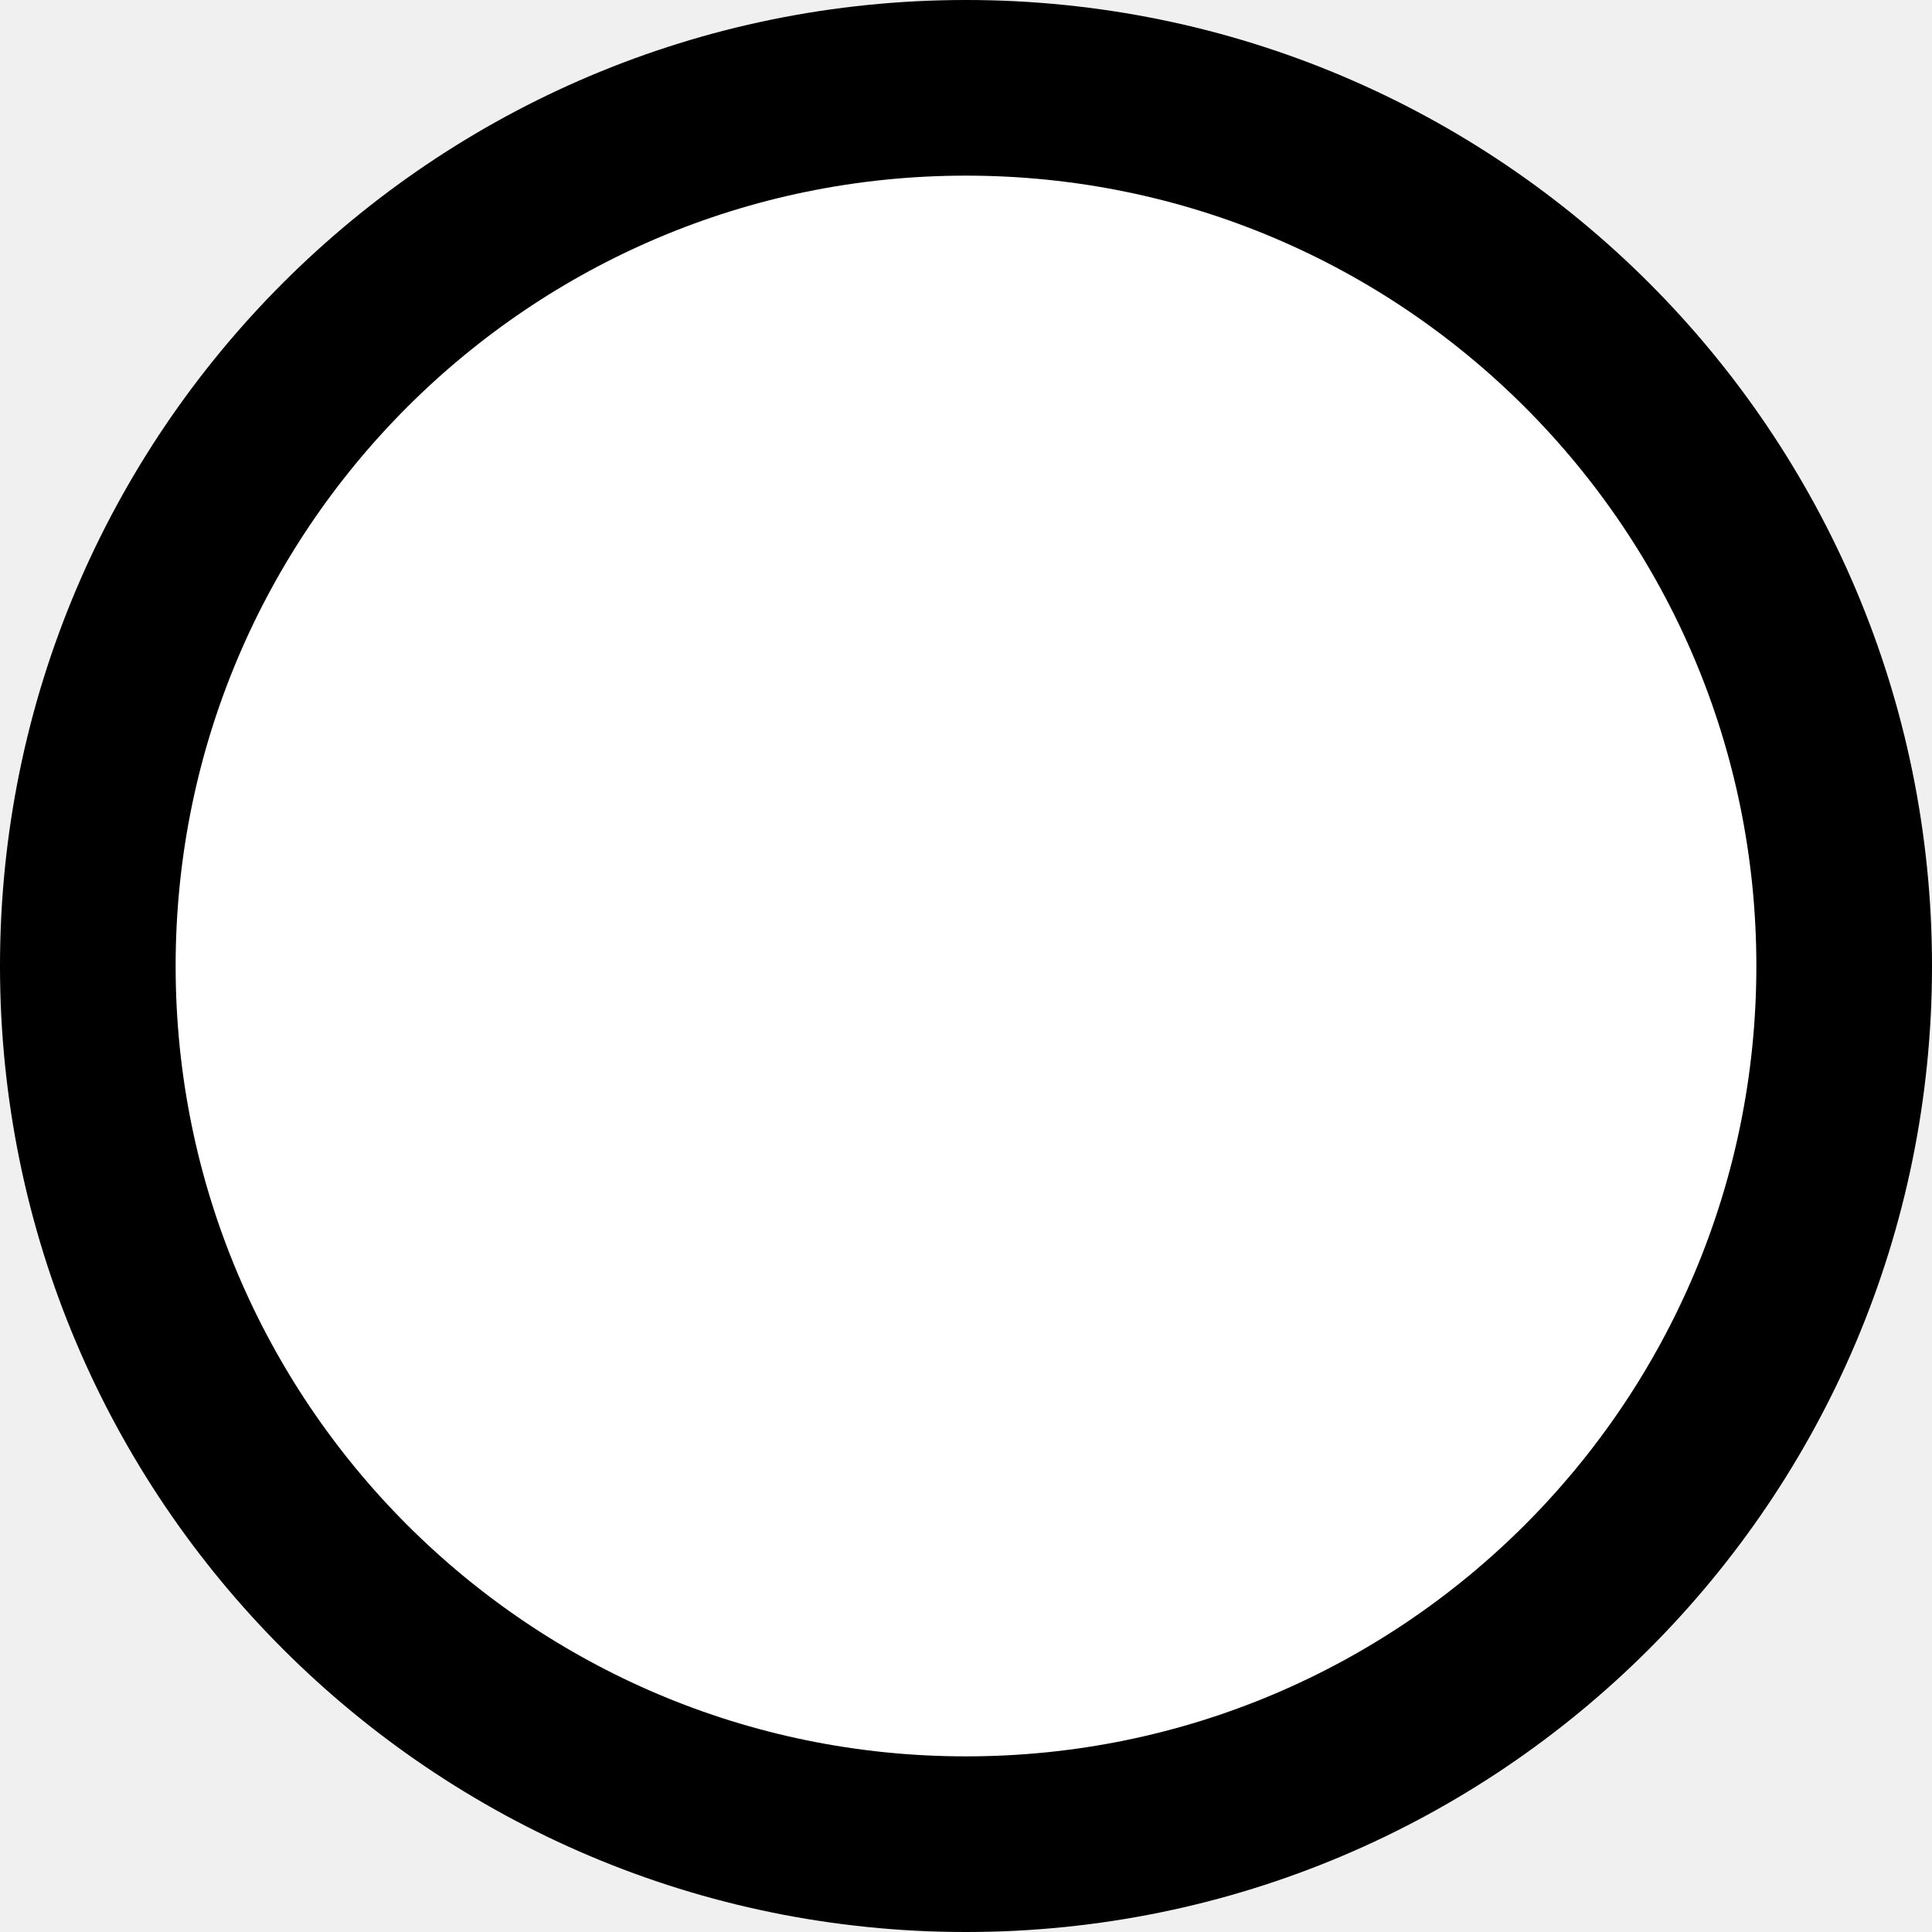
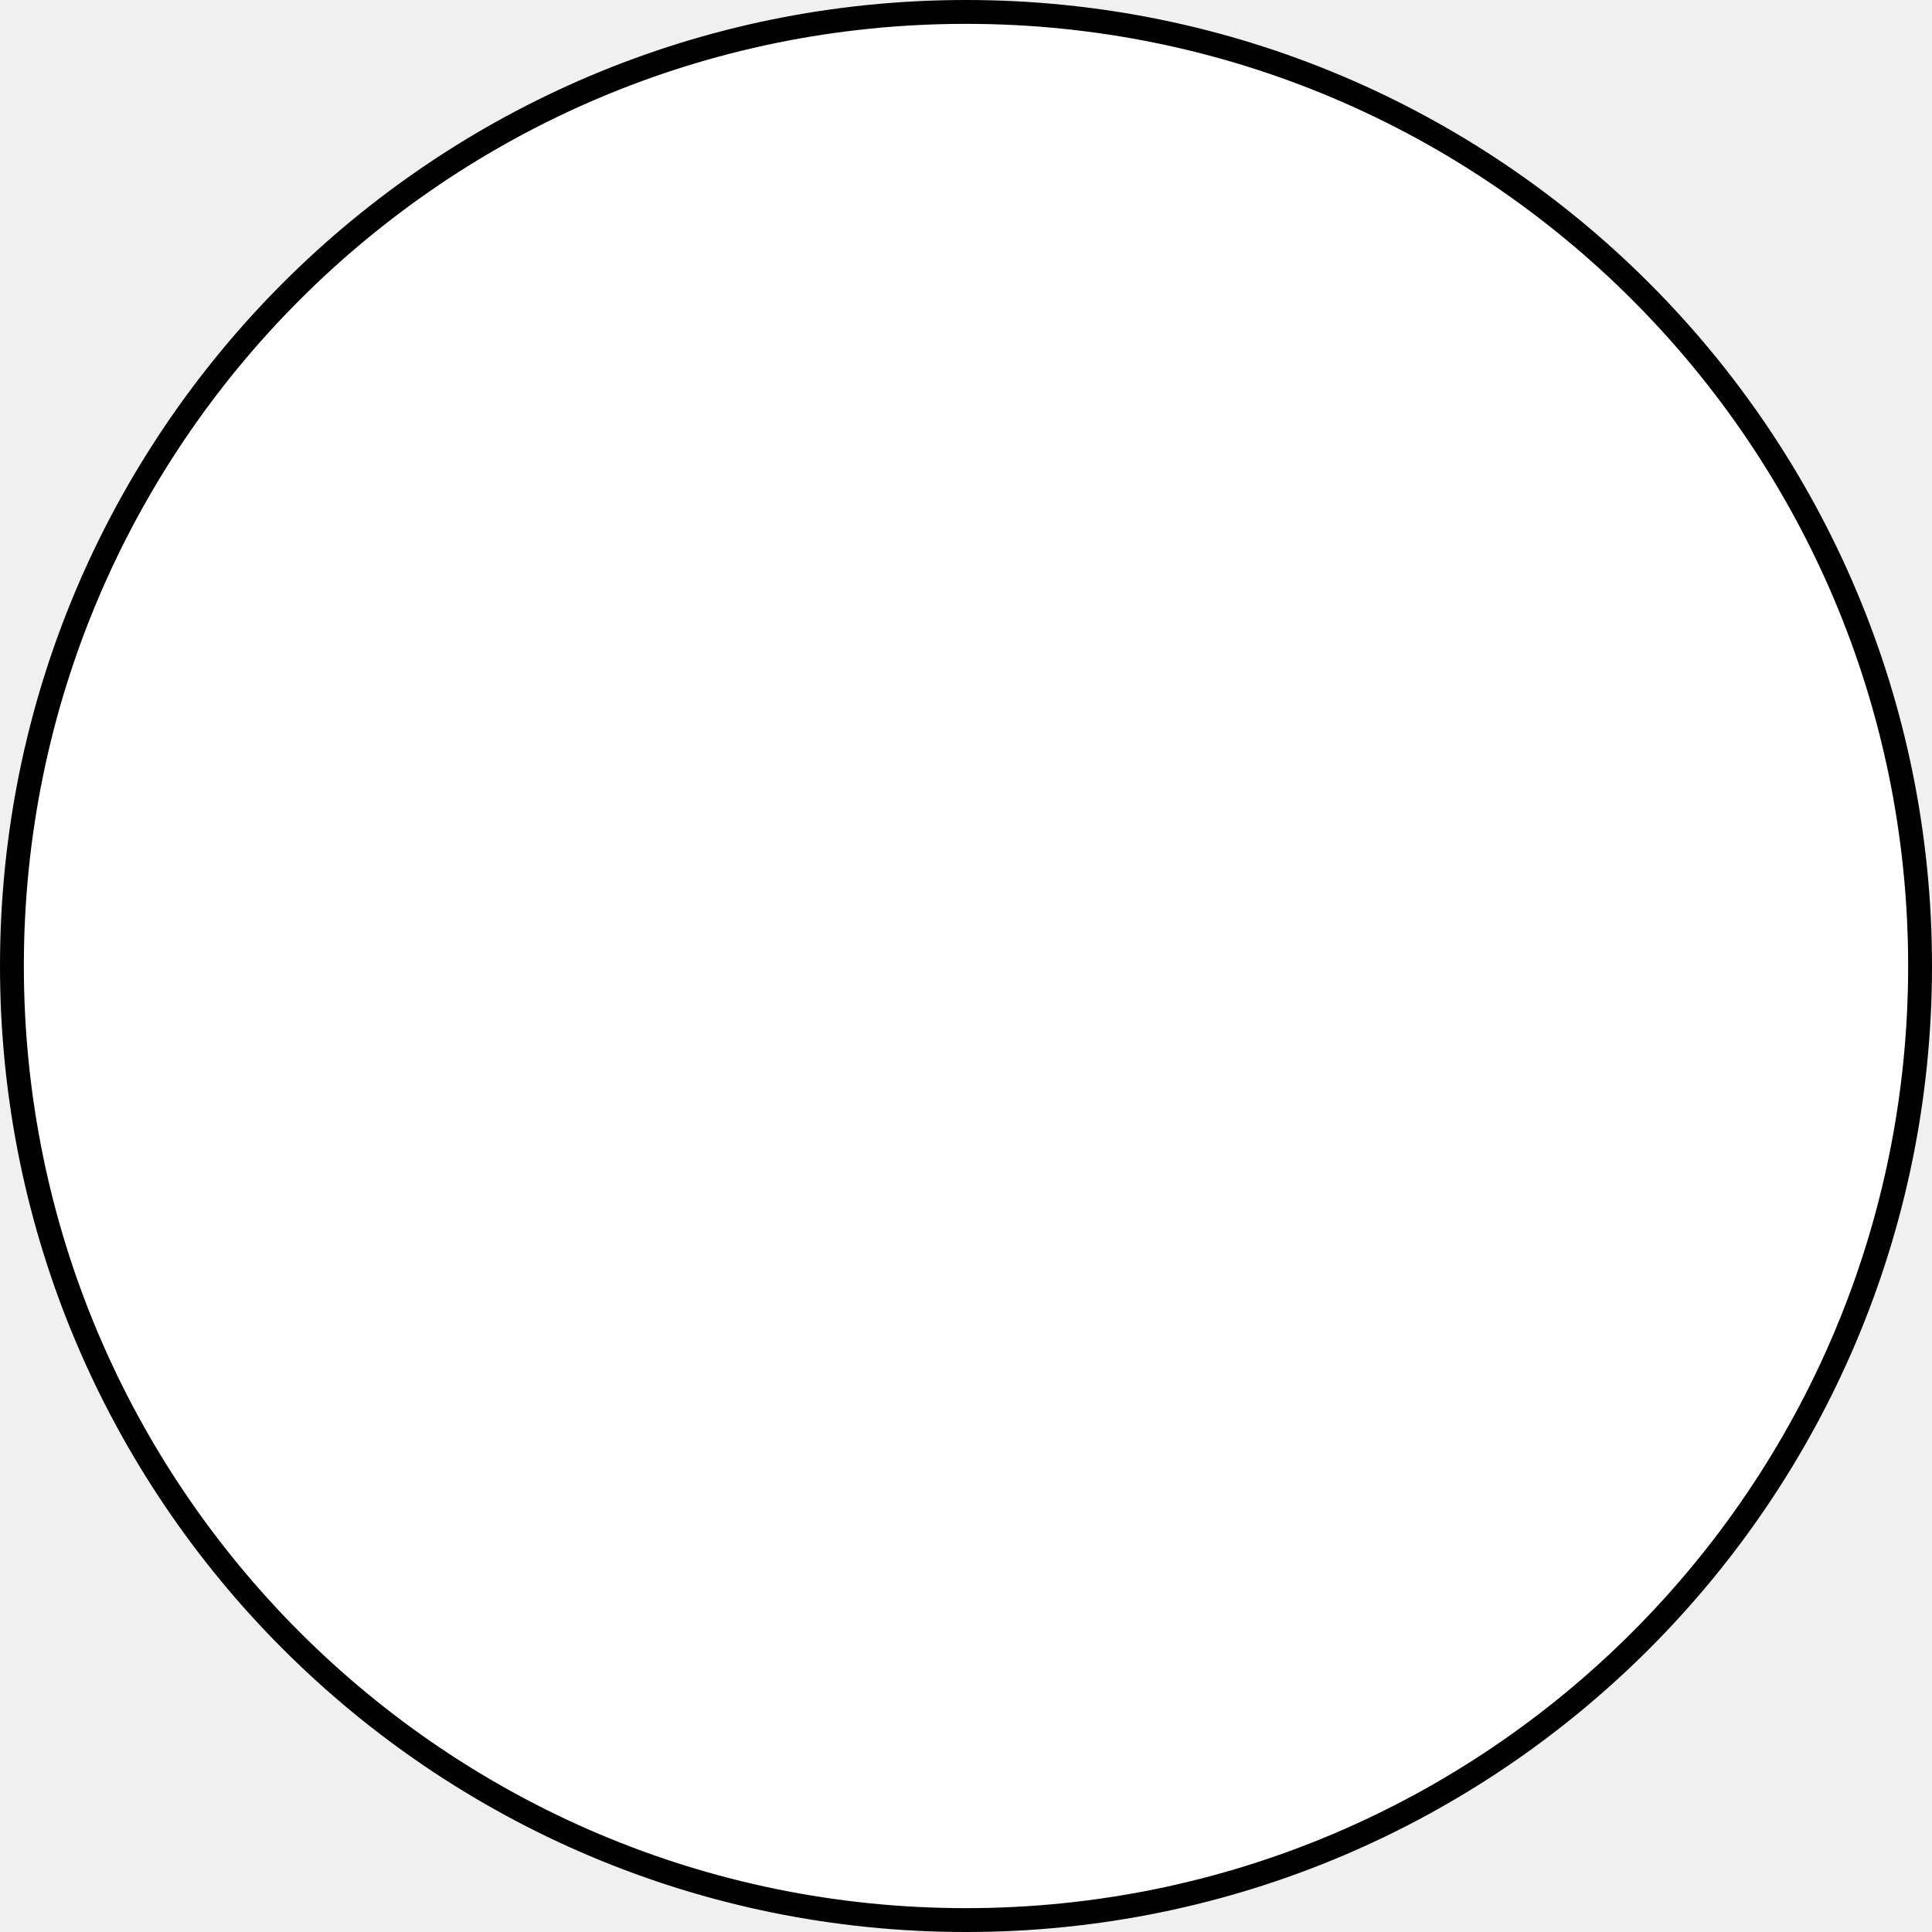
- <svg xmlns="http://www.w3.org/2000/svg" version="1.1" width="11px" height="11px" viewBox="-0.5 -0.5 11 11" content="&lt;mxfile host=&quot;app.diagrams.net&quot; modified=&quot;2021-05-14T18:02:45.011Z&quot; agent=&quot;5.0 (X11; Linux x86_64) AppleWebKit/537.36 (KHTML, like Gecko) Chrome/90.0.443.93 Safari/537.36&quot; etag=&quot;fkbmk5hXhHyOmAcqoAg-&quot; version=&quot;14.6.12&quot; type=&quot;github&quot;&gt;&lt;diagram id=&quot;t7DS6HtMbUBB_uhMn4Uq&quot; name=&quot;Page-1&quot;&gt;jZJNb4MwDIZ/DcdJASa6XktZd9mHhqqeI2JI1EBQSAfs1y8sTgGhSbug+Hkd27xOEKf1cNK05a+KgQwiwoYgPgZR9LTb2+8ERgeSMHGg0oI5FM4gF9+AkCC9CQbdKtEoJY1o17BQTQOFWTGqterXaaWS664trWAD8oLKLb0IZjjShJBZeAFRcWy990JNfTKCjlOm+gWKsyBOtVLGneohBTl5531x957/UO+DaWjMfy5cuNq9f8A1+3w7nikpNbueH7DKF5U3/GEc1ozeAVvFmm2DQ8+FgbylxaT0dt2WcVNLG4X2SLvWbaAUA9imh+2Evh1oA8MC4cQnUDUYPdoUVB+9nfh8ogTjfrEMRHyxBs8orr+6V54dsgc0yYfzMn61xYuOsx8=&lt;/diagram&gt;&lt;/mxfile&gt;" resource="https://app.diagrams.net/index.html#Hmikee-AI%2Fdatasciencecourse%2Fmaster%2FUntitled%20Diagram.svg">
+ <svg xmlns="http://www.w3.org/2000/svg" version="1.1" width="81px" height="81px" viewBox="-0.5 -0.5 81 81" content="&lt;mxfile host=&quot;app.diagrams.net&quot; modified=&quot;2021-05-14T18:02:48.751Z&quot; agent=&quot;5.0 (X11; Linux x86_64) AppleWebKit/537.36 (KHTML, like Gecko) Chrome/90.0.443.93 Safari/537.36&quot; etag=&quot;6xeCQxujiWu0zViornfs&quot; version=&quot;14.6.12&quot; type=&quot;github&quot;&gt;&lt;diagram id=&quot;t7DS6HtMbUBB_uhMn4Uq&quot; name=&quot;Page-1&quot;&gt;jZJNb4MwDIZ/DcdJQCRor6Wsu+xDQ1XPETEkaiAopAP26xcWp4CqSbug+Hkd27xOQLJmPGna8VfFQAZxyMaAHIM43qV7+53B5EASJQ7UWjCHogUU4hsQhkhvgkG/STRKSSO6LSxV20JpNoxqrYZtWqXktmtHa3gARUnlI70IZjjSJAwX4QVEzbH13gsN9ckIek6ZGlaI5AHJtFLGnZoxAzl7531x957/UO+DaWjNfy5cuErfP+Caf74dzzSsNLuen7DKF5U3/GEc1kzeAVvFmm2Dw8CFgaKj5awMdt2WcdNIG0X2SPvObaASI9imh8cJfTvQBsYVwolPoBowerIpqBLvHj6fOMV4WJaxQ8RXa/CM4vrre+XFIXtAk3y4LONXW71okv8A&lt;/diagram&gt;&lt;/mxfile&gt;" resource="https://app.diagrams.net/index.html#Hmikee-AI%2Fdatasciencecourse%2Fmaster%2FUntitled%20Diagram.svg">
  <defs />
  <g>
-     <ellipse cx="5" cy="5" rx="5" ry="5" fill="#ffffff" stroke="#000000" pointer-events="all" />
+     <ellipse cx="40" cy="40" rx="40" ry="40" fill="#ffffff" stroke="#000000" pointer-events="all" />
  </g>
</svg>
